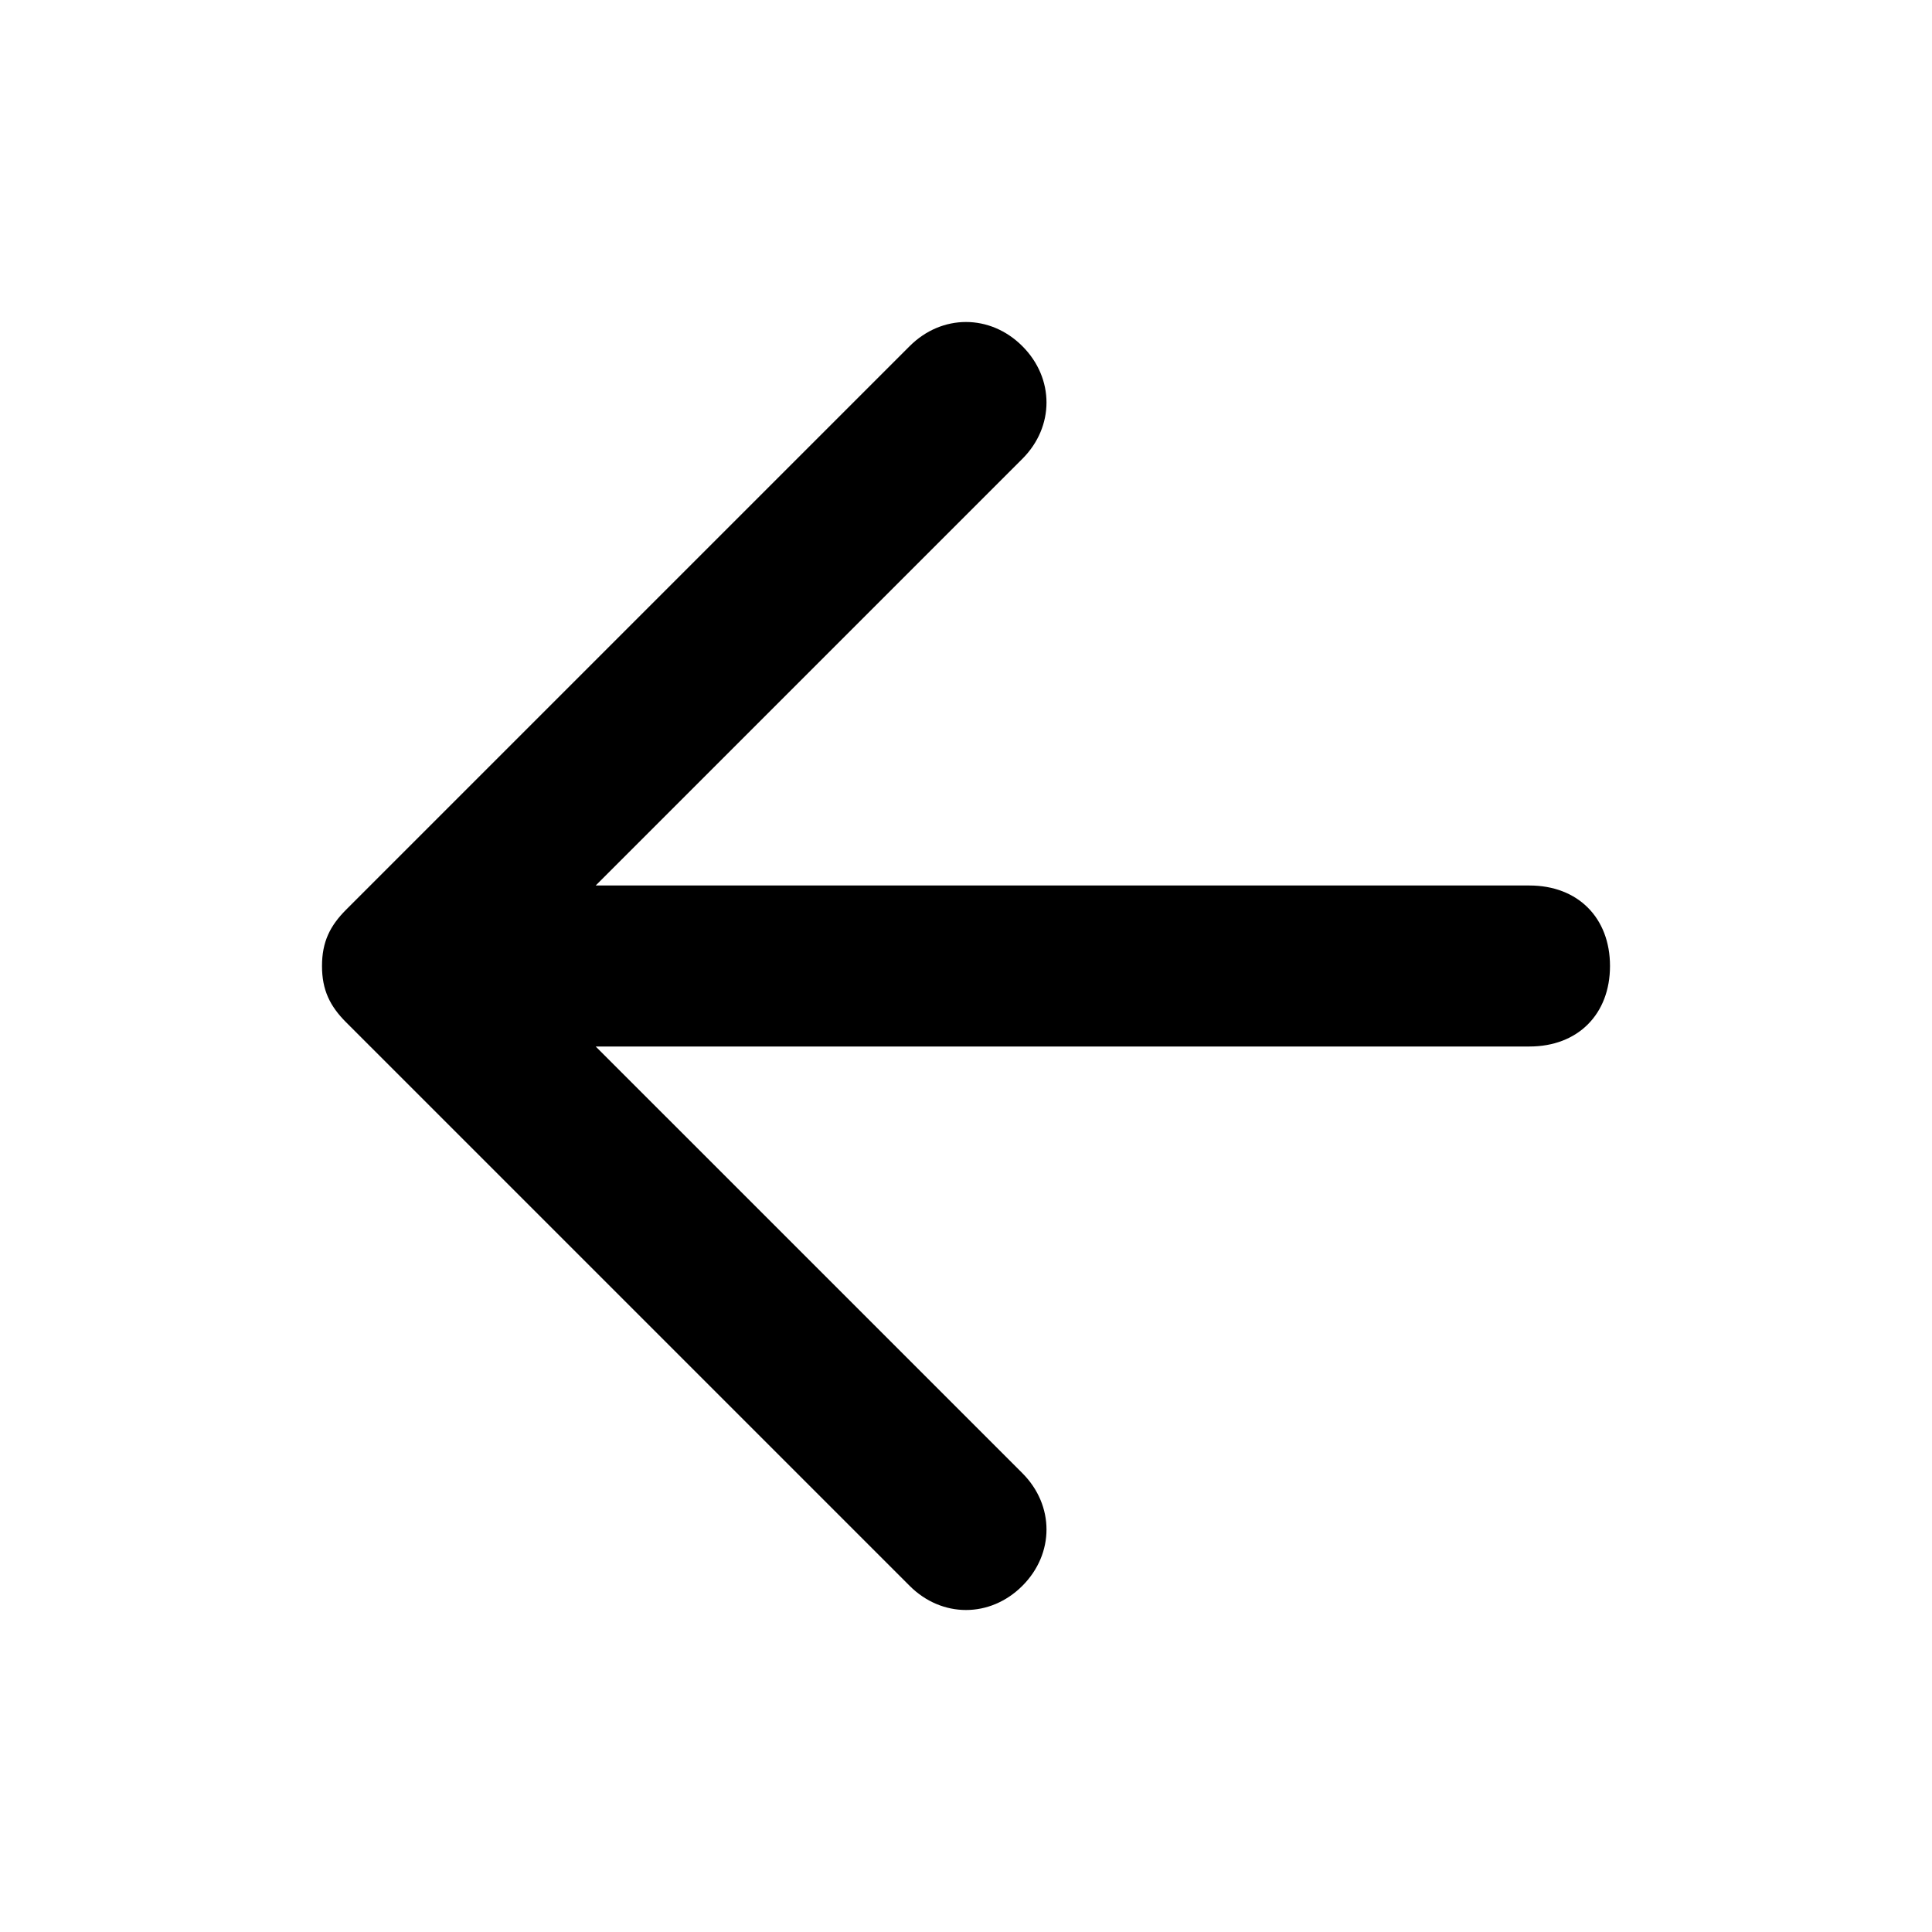
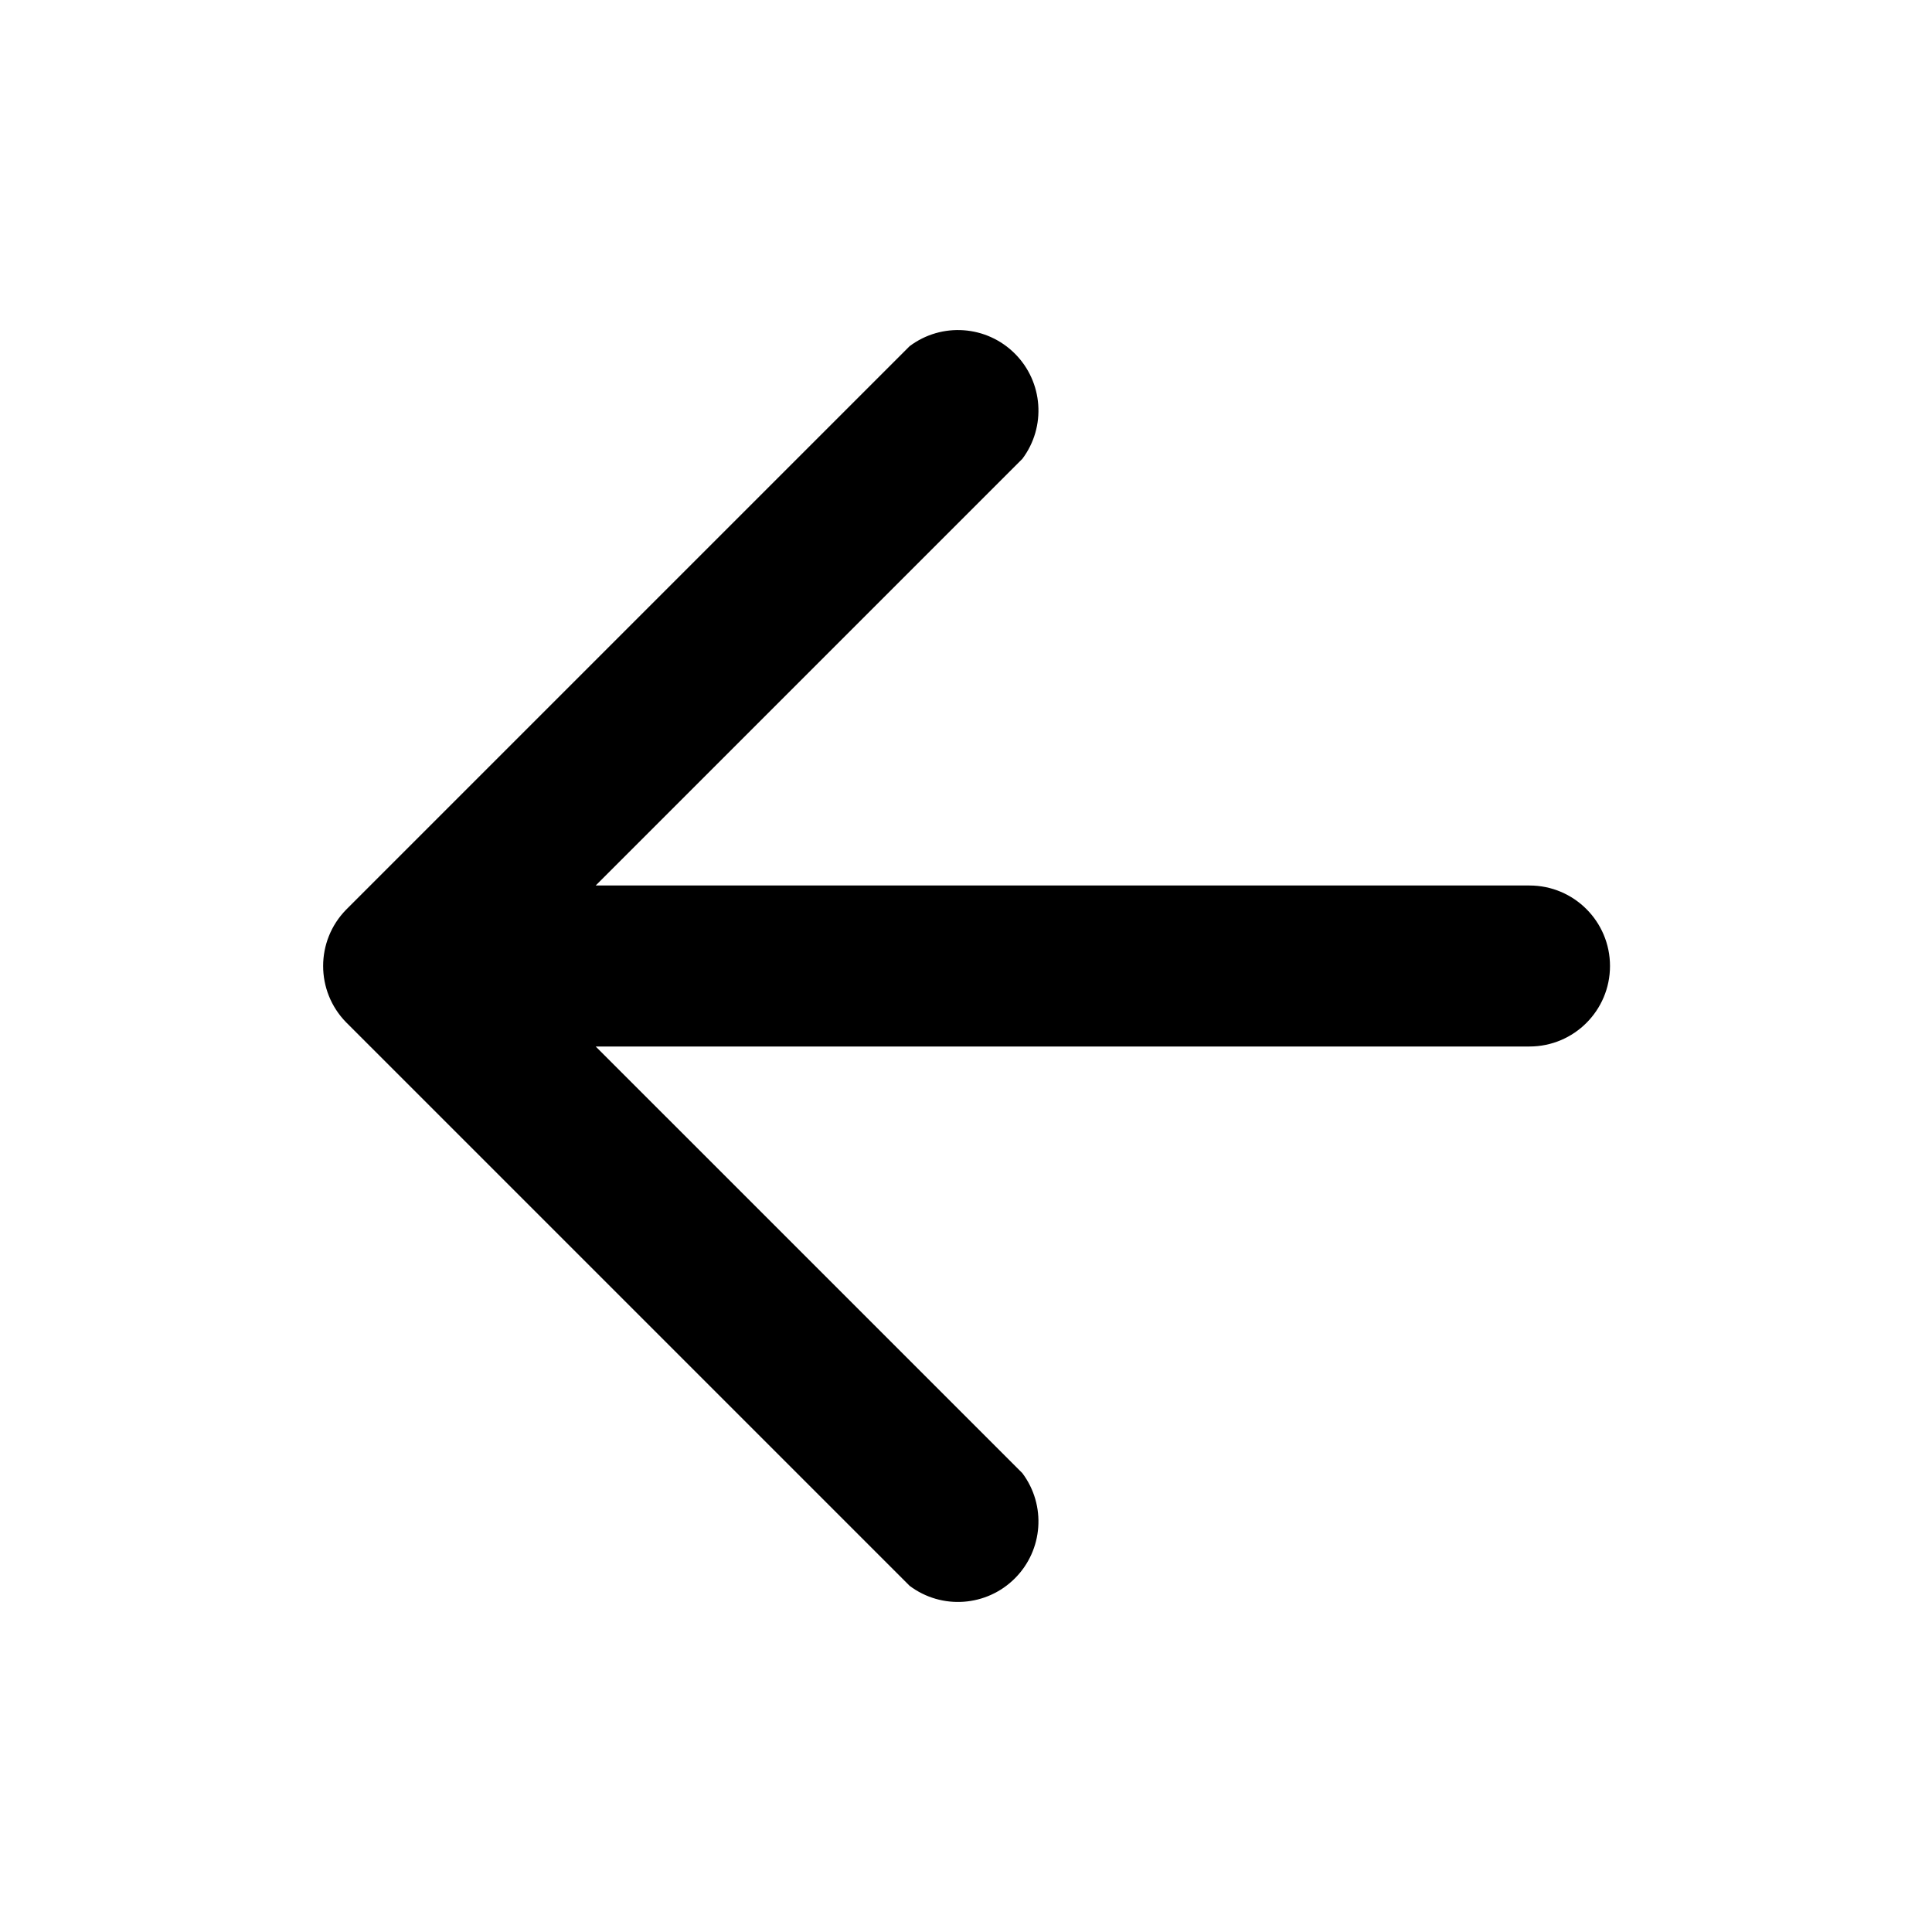
- <svg xmlns="http://www.w3.org/2000/svg" width="24" height="24" viewBox="0 0 24 24" fill="none">
-   <path d="M12.7 5.7C13.1 5.3 13.1 4.7 12.7 4.3C12.3 3.9 11.7 3.9 11.3 4.3L4.3 11.3C4.1 11.5 4 11.7 4 12C4 12.3 4.1 12.5 4.3 12.7L11.3 19.7C11.7 20.1 12.3 20.1 12.7 19.7C13.1 19.3 13.1 18.7 12.7 18.3L7.4 13H19C19.6 13 20 12.6 20 12C20 11.4 19.6 11 19 11H7.4L12.7 5.7Z" fill="black" />
+ <svg xmlns="http://www.w3.org/2000/svg" viewBox="0 0 24 24">
+   <defs>
+     <style>.cls-1{fill:none;}</style>
+   </defs>
+   <g id="fill-arrow-back">
+     <rect class="cls-1" width="24" height="24" />
+     <path d="M12.7,5.7a1,1,0,0,0-1.4-1.4l-7,7a1,1,0,0,0,0,1.4l7,7a1,1,0,0,0,1.4-1.4L7.4,13H19a1,1,0,0,0,0-2H7.4Z" />
+   </g>
</svg>
